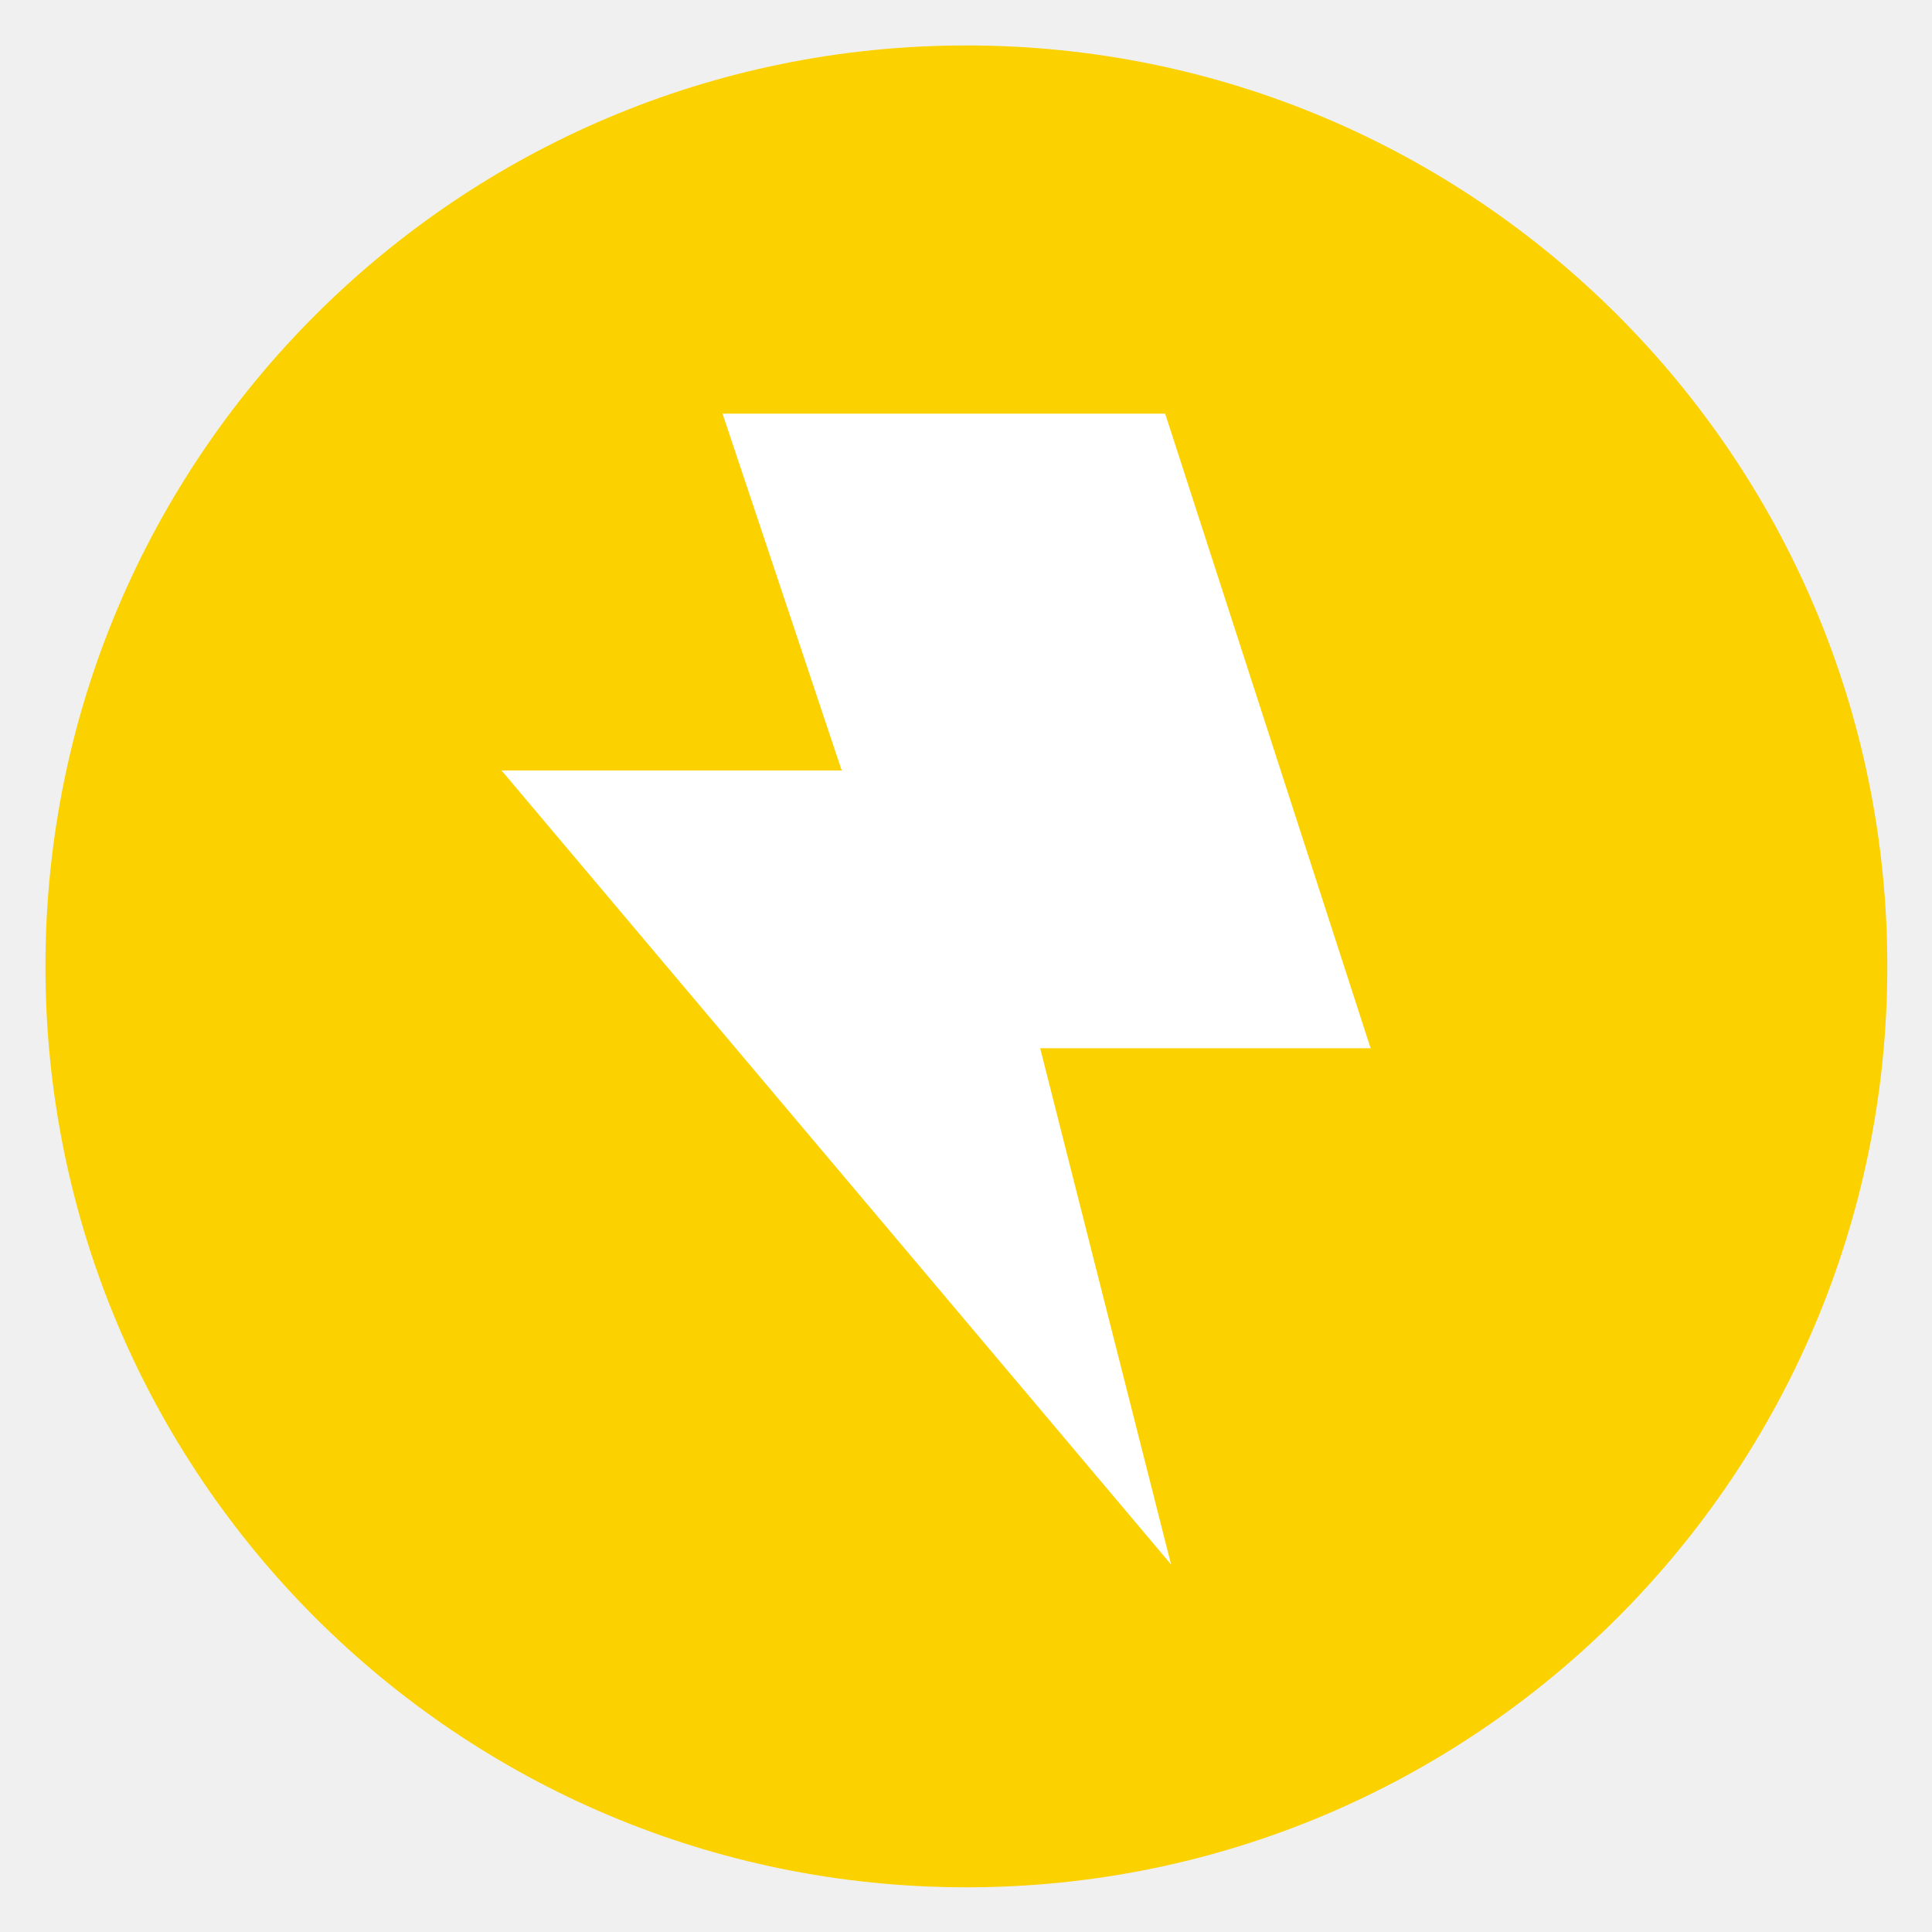
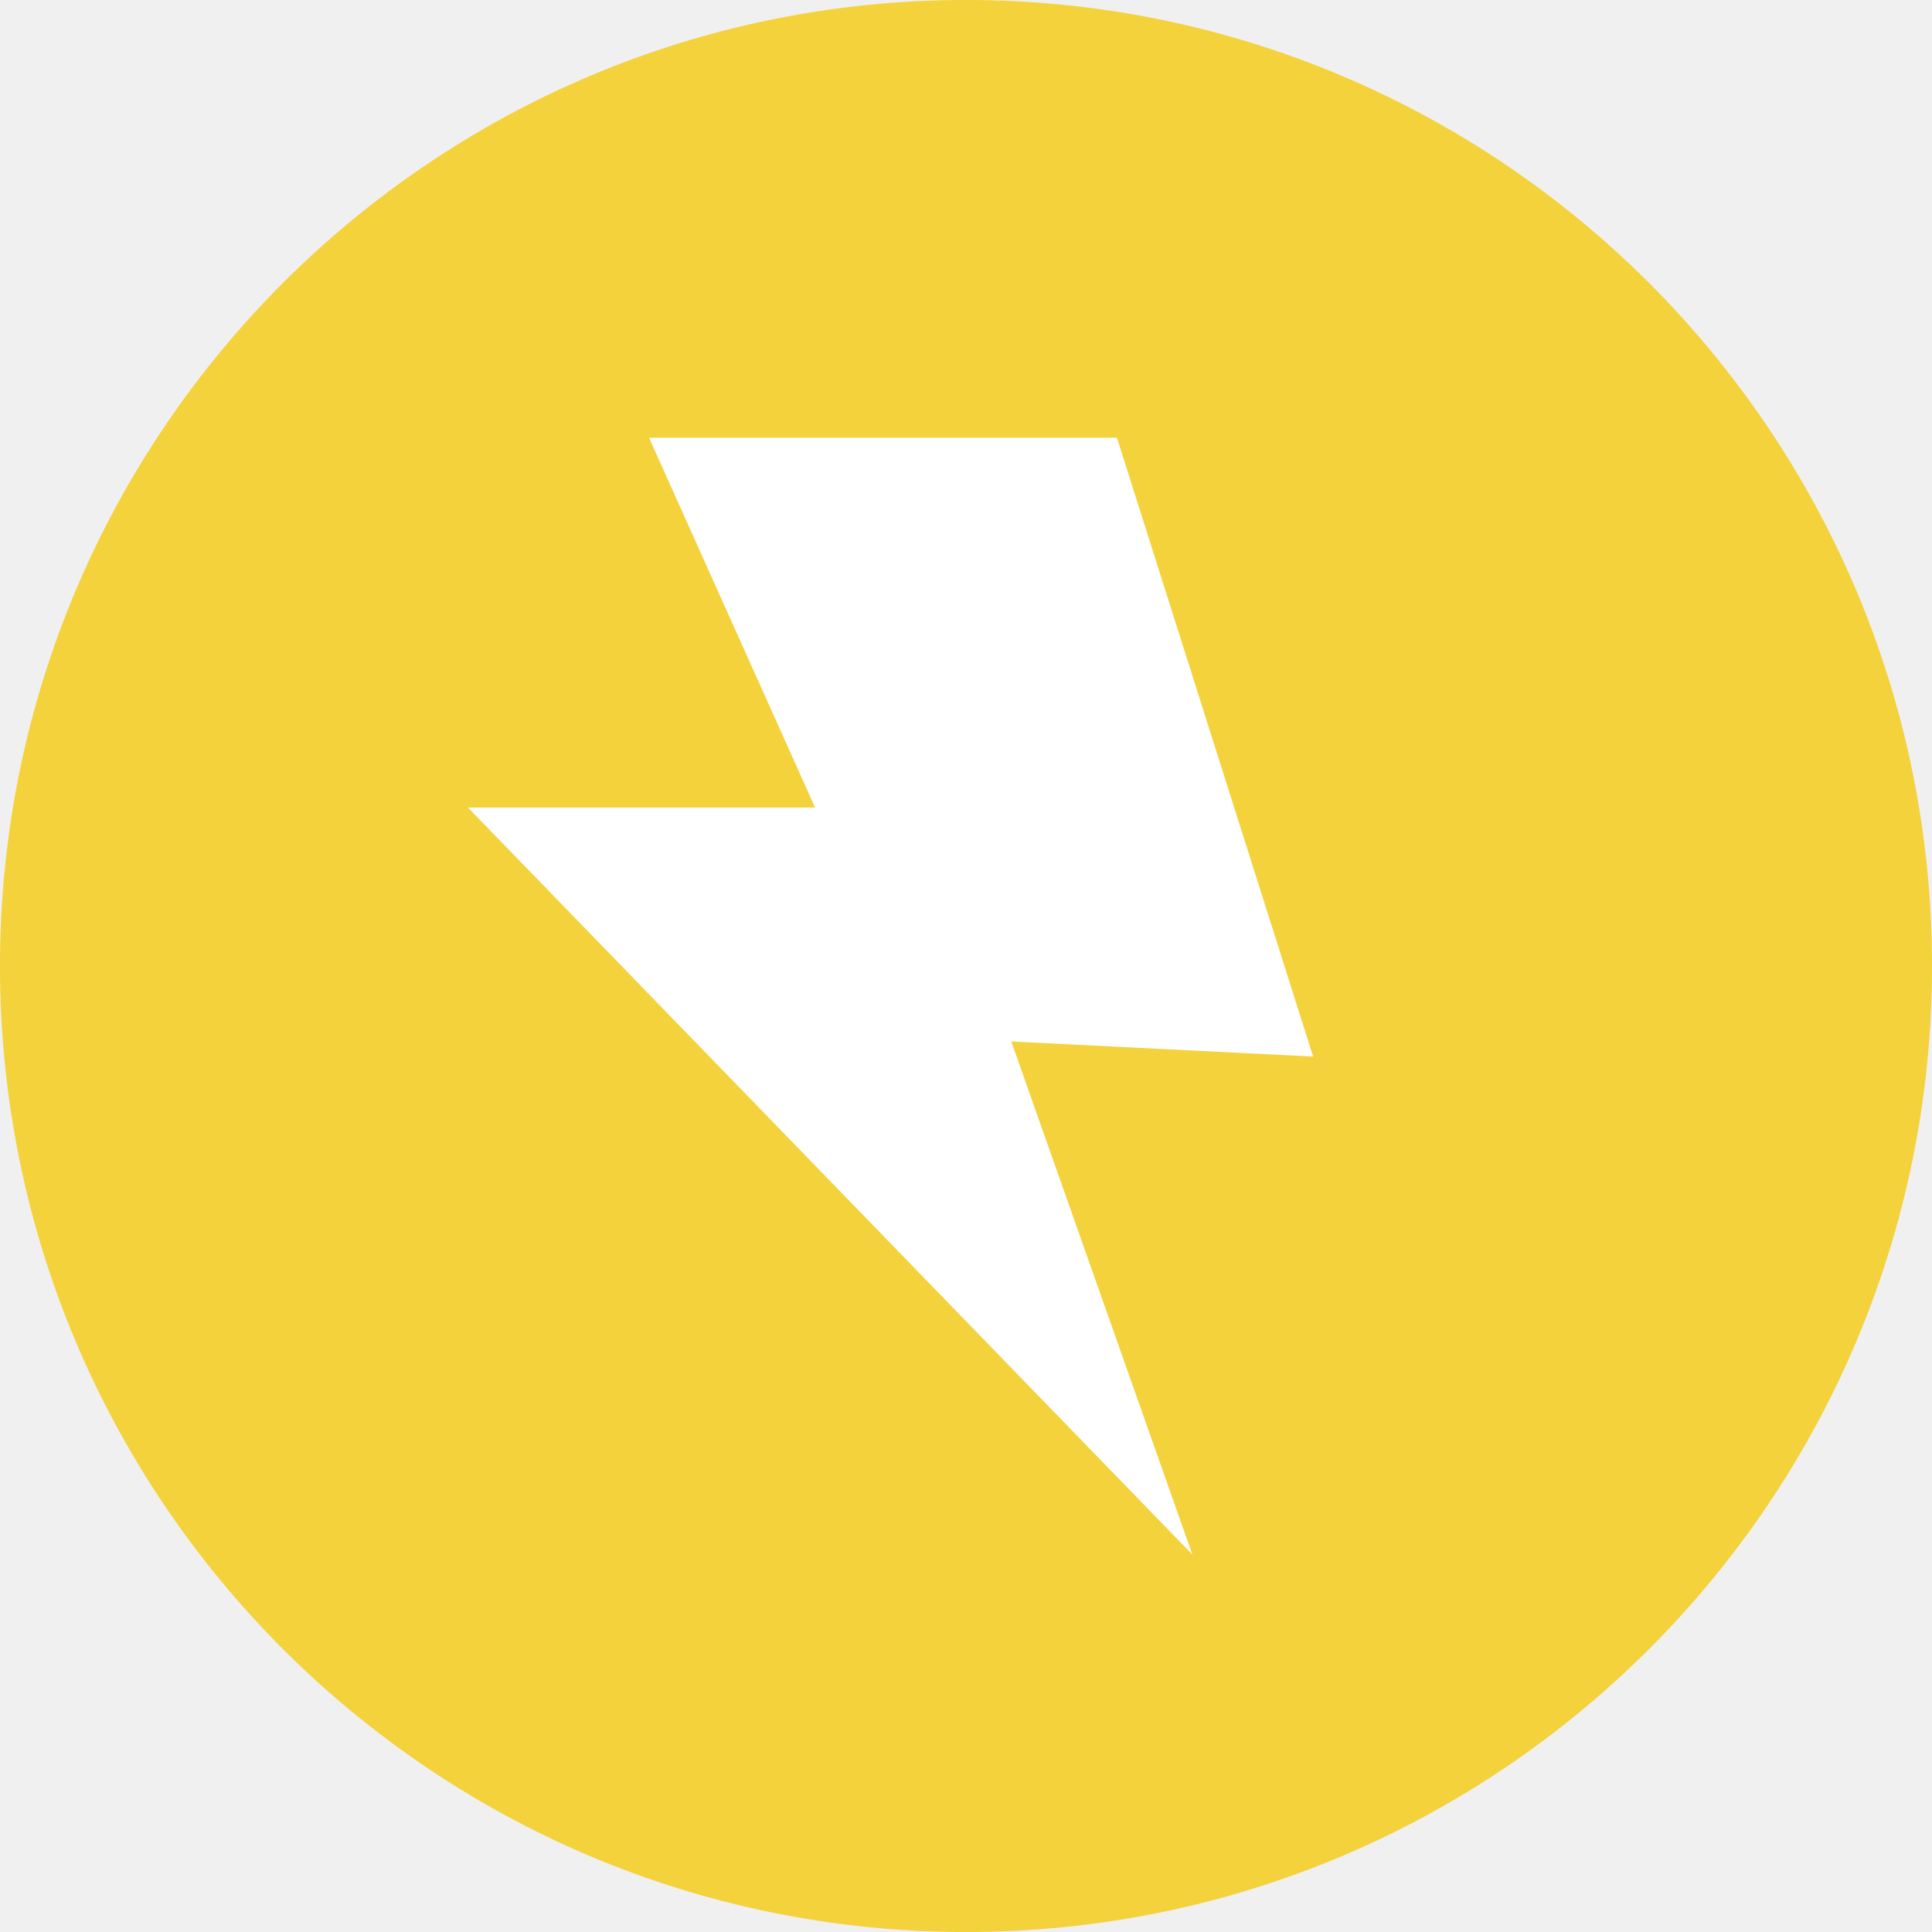
- <svg xmlns="http://www.w3.org/2000/svg" version="1.1" id="Capa_1" x="0px" y="0px" viewBox="0 0 255.1 255.1" style="enable-background:new 0 0 255.1 255.1;" xml:space="preserve">
-   <style type="text/css">
- 	.st0{fill:#FBD100;}
- 	.st1{fill-rule:evenodd;clip-rule:evenodd;fill:#FFFFFF;}
- </style>
-   <circle class="st0" cx="127.6" cy="127.6" r="121.6" />
-   <polygon class="st1" points="180.975,138.406 153.849,54.619 95.401,54.619 111.138,101.734 66.225,101.734 154.632,206.581   137.343,138.406 " />
+ <svg xmlns="http://www.w3.org/2000/svg" viewBox="0 0 128 128">
+   <defs>
+     <style>.cls-1{fill:#f3d23b;}.cls-2{fill:#fff;}</style>
+   </defs>
+   <g id="electric">
+     <circle class="cls-1" cx="64" cy="64" r="64" />
+     <polygon class="cls-2" points="43 29 74 29 87 70 67 69 79 103 31 53.5 54 53.5 43 29" />
+   </g>
</svg>
